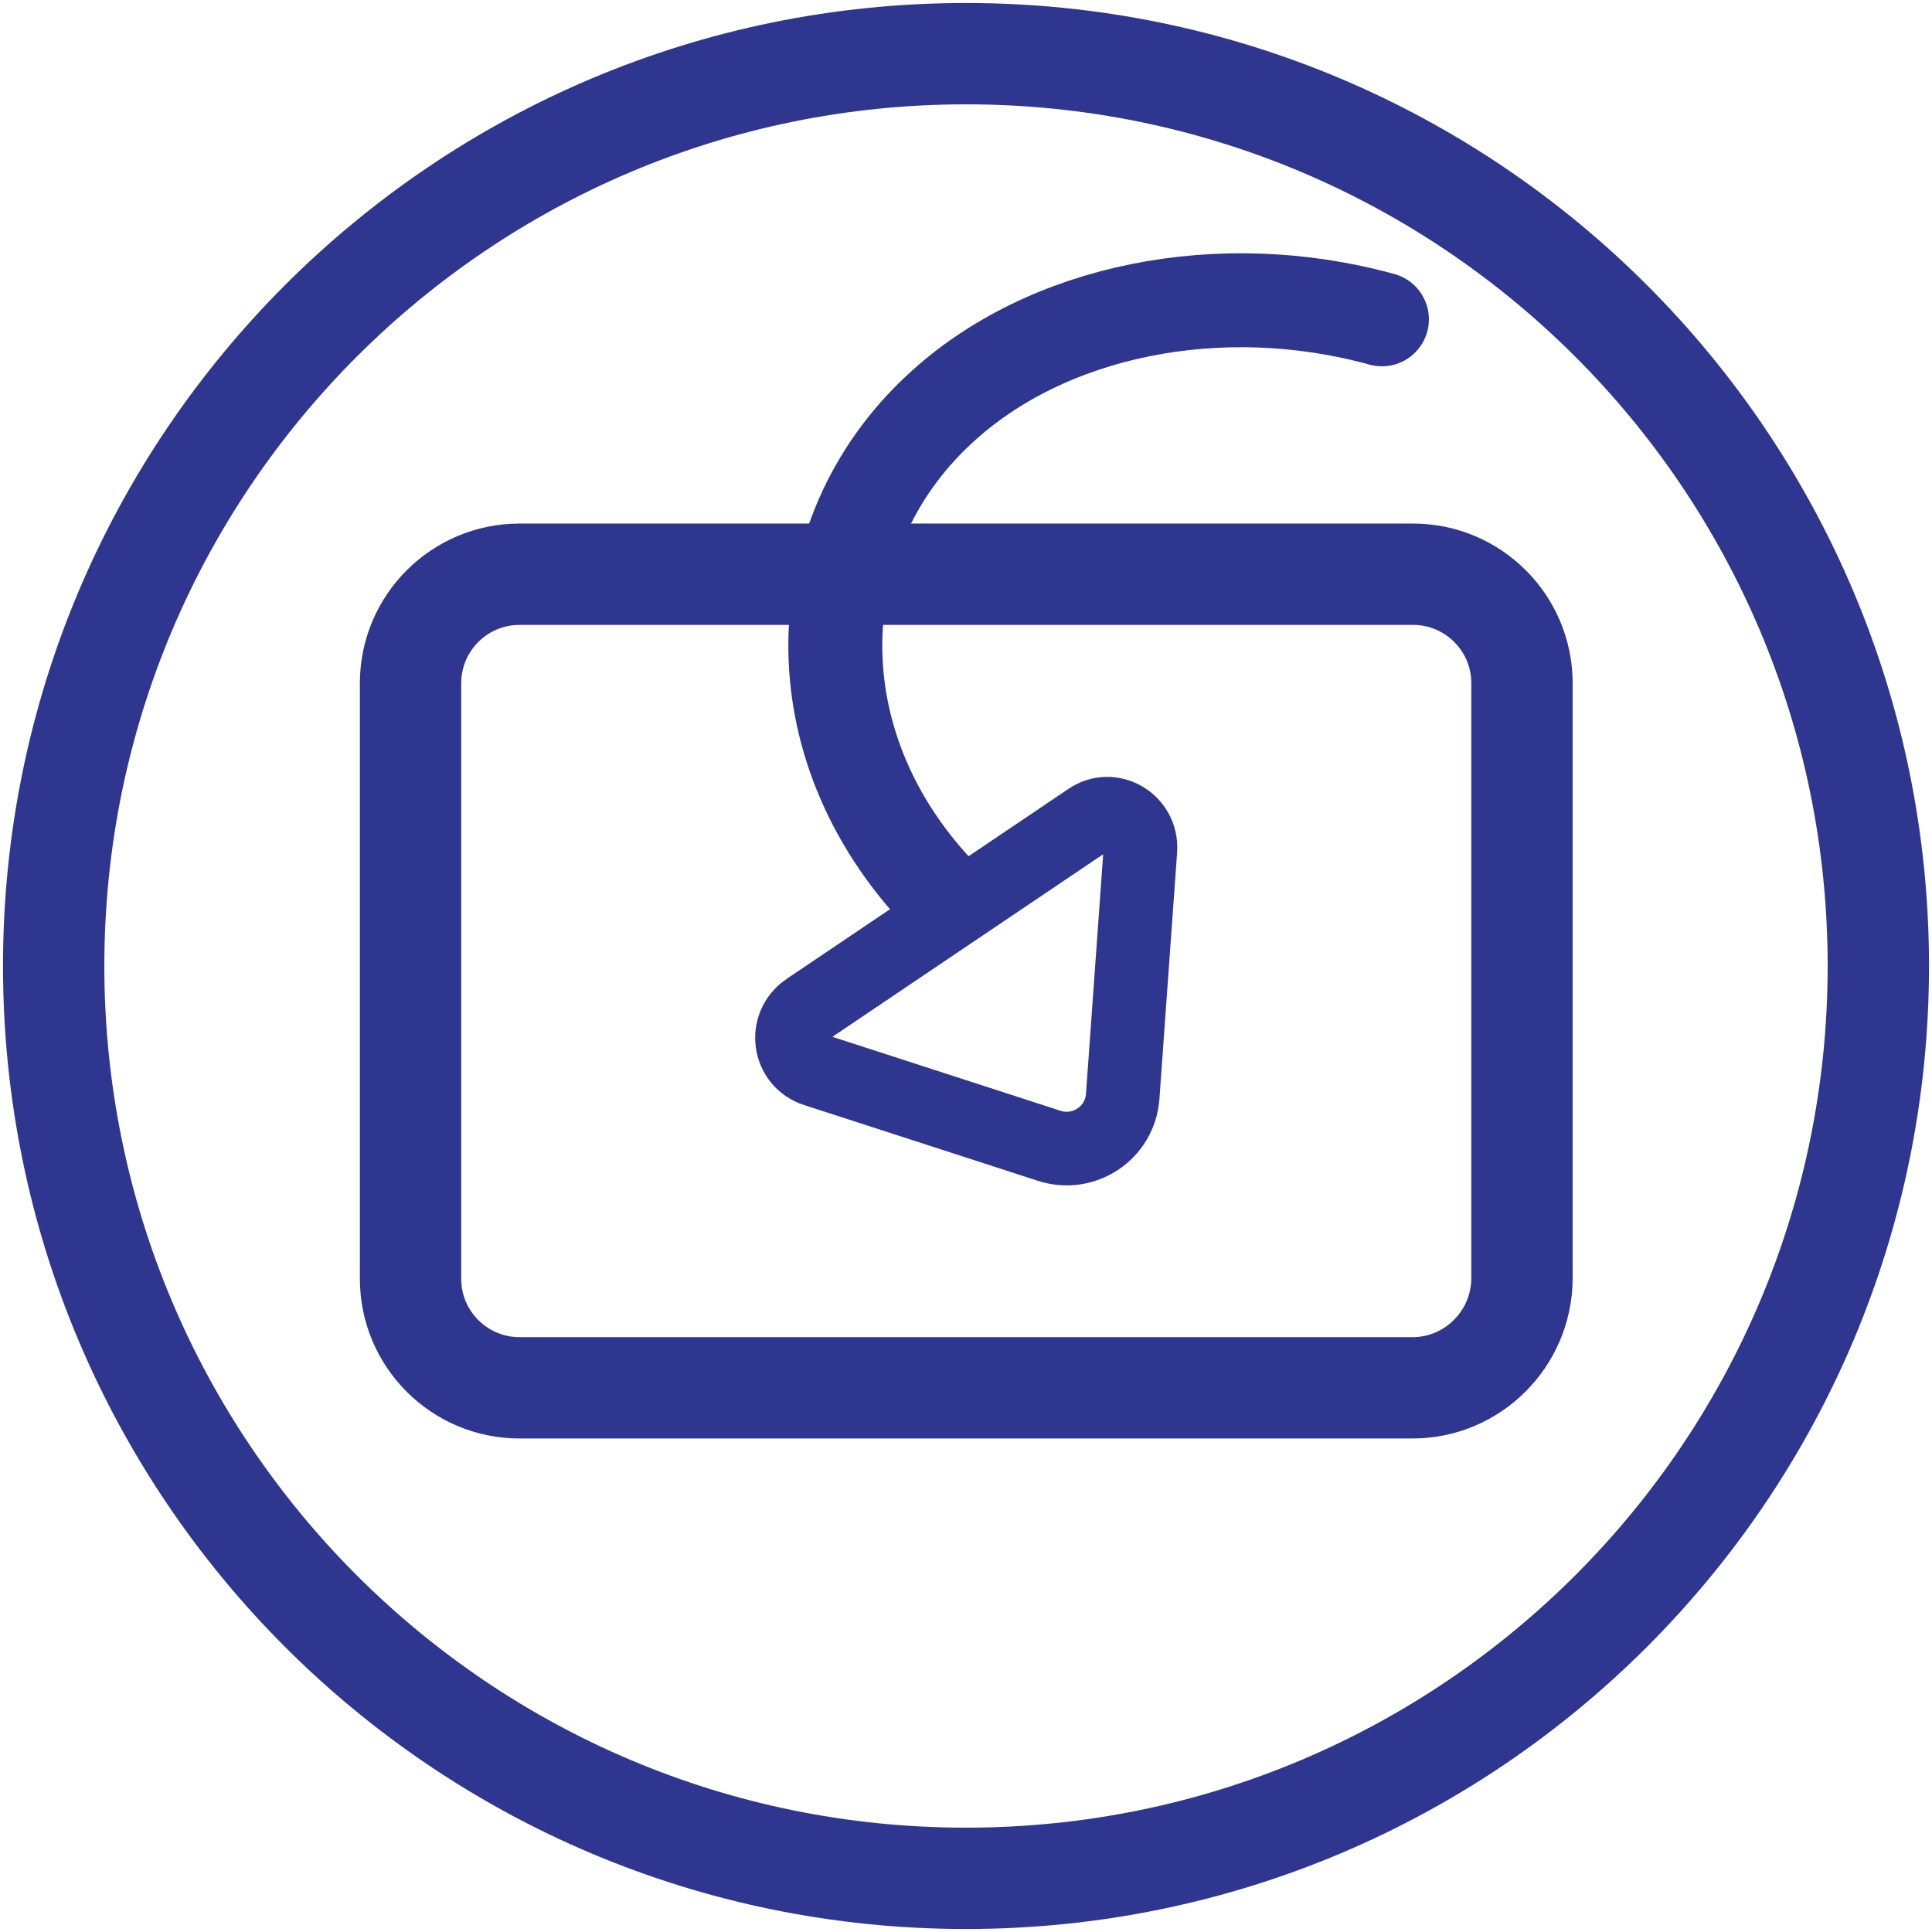
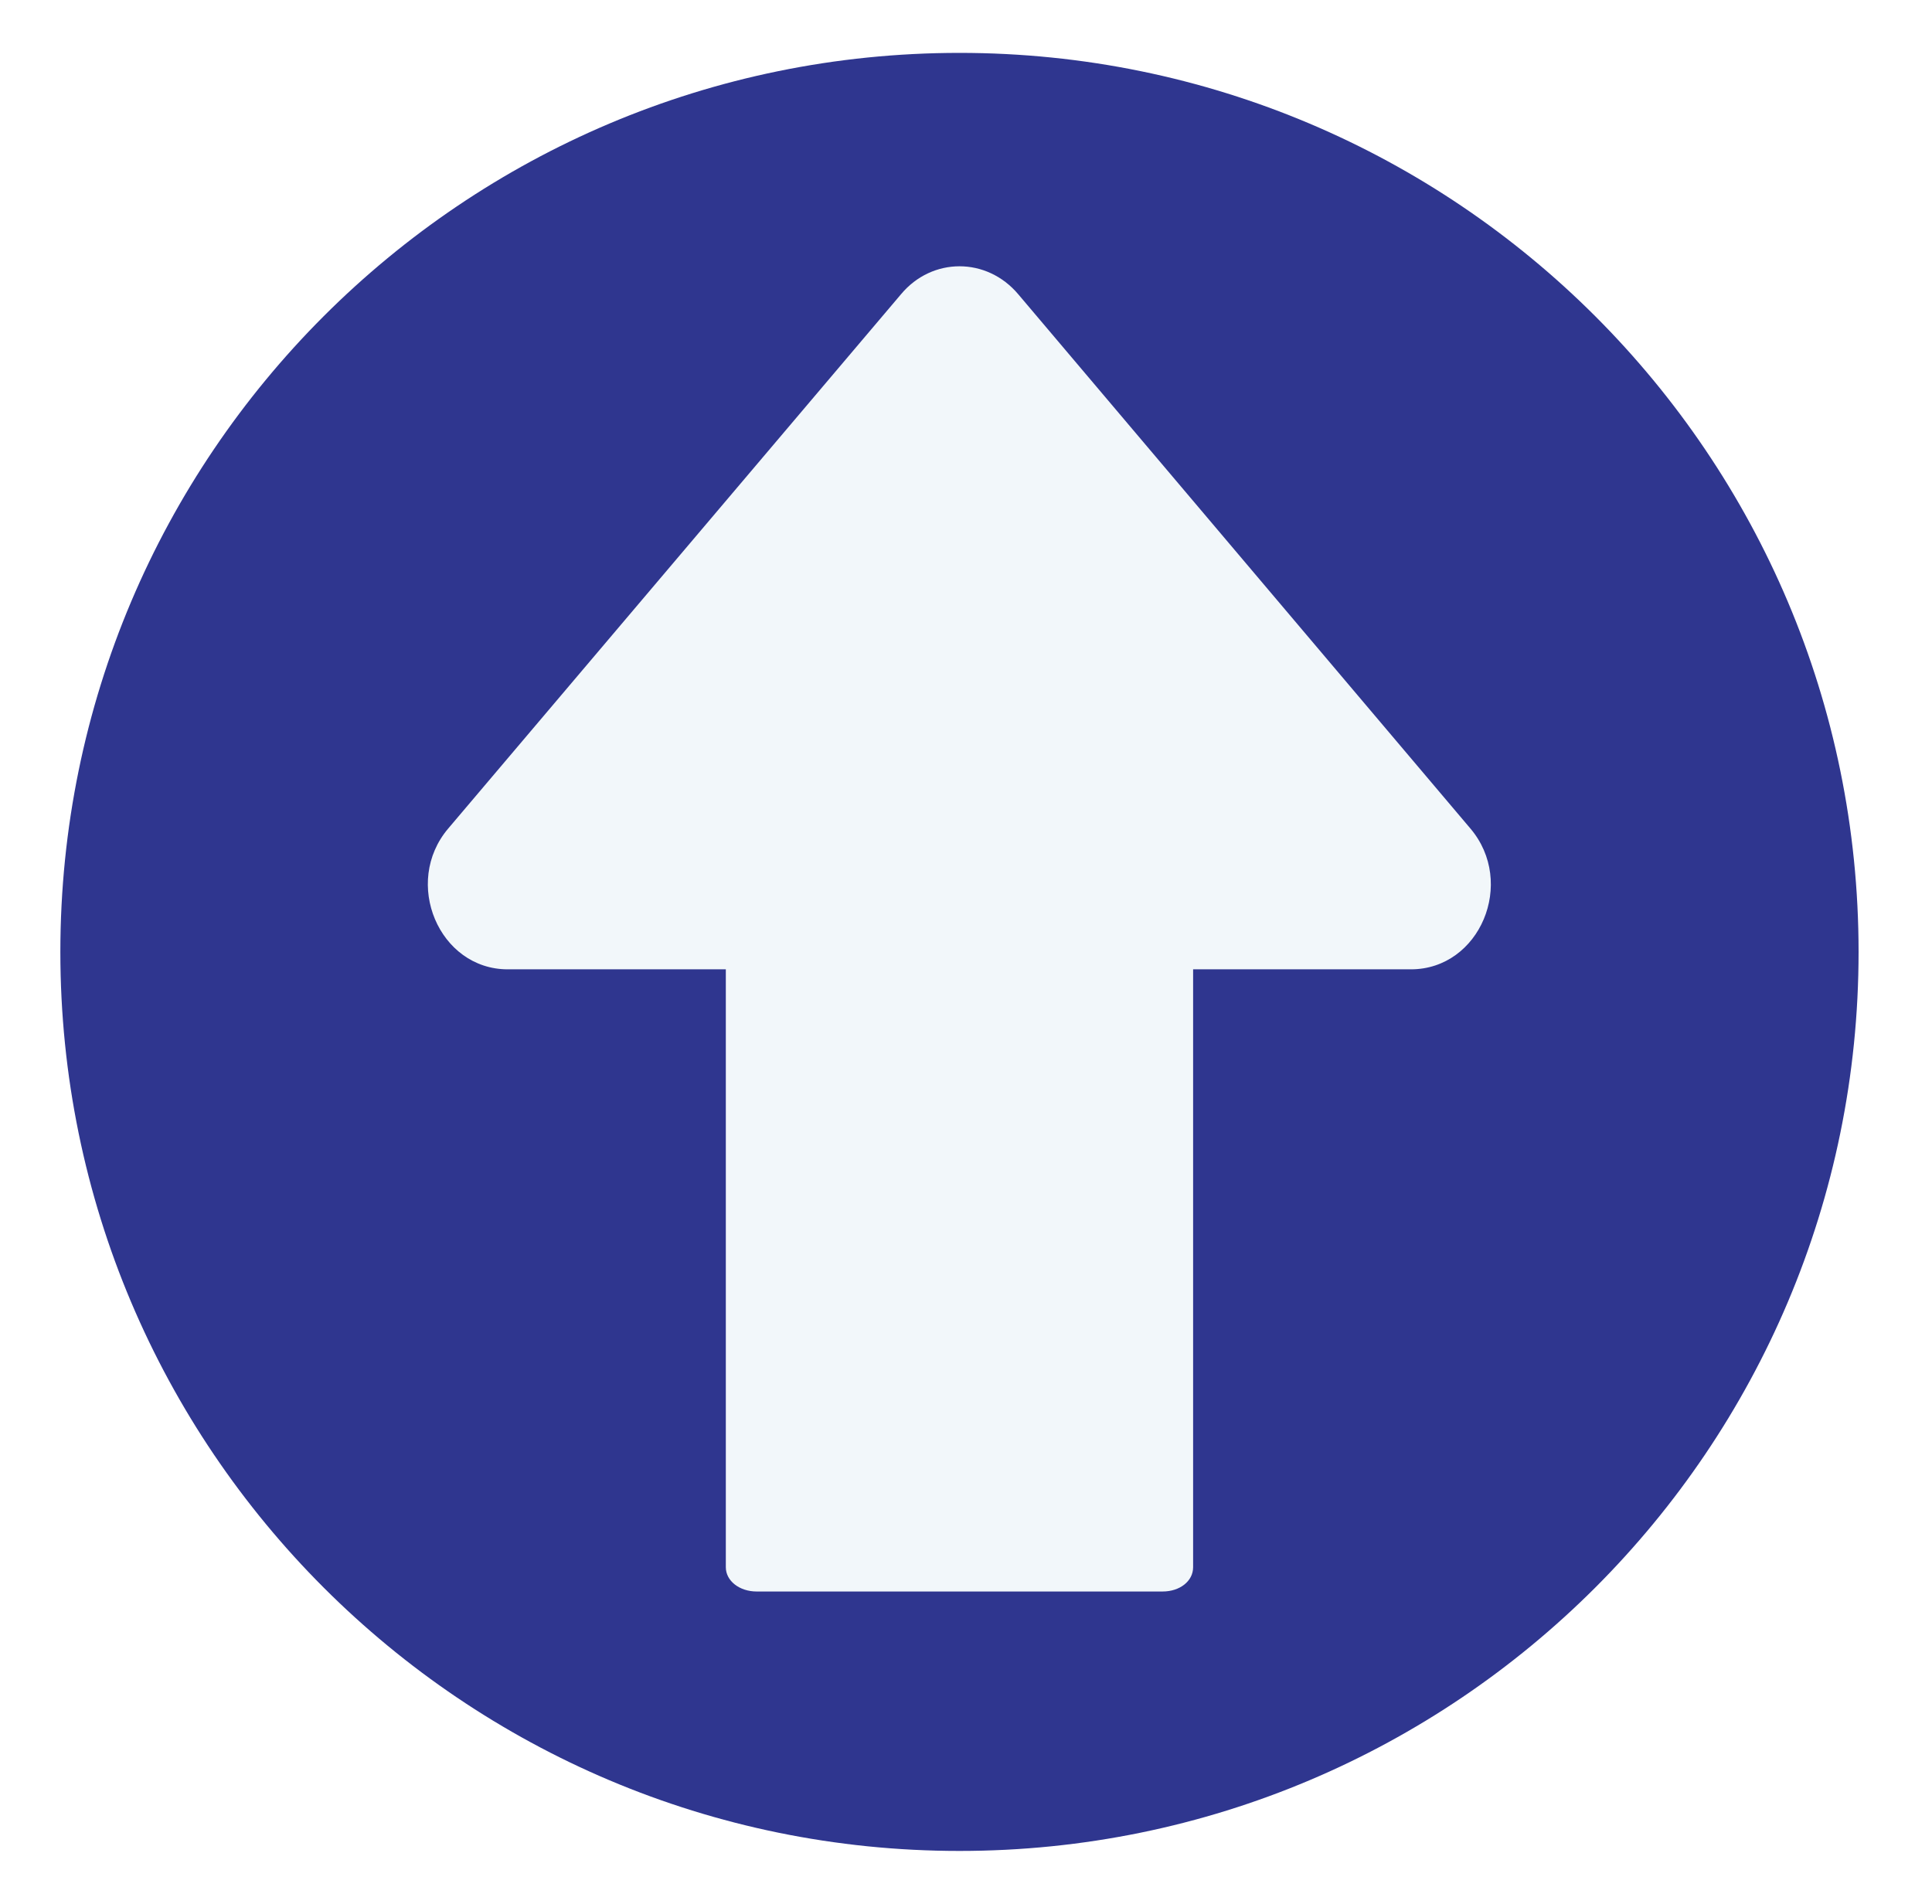
- <svg xmlns="http://www.w3.org/2000/svg" version="1.1" id="Layer_1" x="0px" y="0px" viewBox="126 216 360 360" enable-background="new 126 216 360 360" xml:space="preserve">
-   <path fill="none" stroke="#2F368F" stroke-width="40" stroke-miterlimit="10" d="M-443.2,349h244.6c18.7,0,28.6-22,16.1-35.8  L-305,177.6c-8.5-9.5-23.3-9.5-31.8,0l-122.5,135.6C-471.8,327-461.9,349-443.2,349z" />
-   <path fill="none" stroke="#2F368F" stroke-width="36.17" stroke-miterlimit="10" d="M-271.1,515.8H-371c-4.2,0-7.6-2.7-7.6-6.2  V355.5c0-3.5,3.2-6.2,7.6-6.2h99.8c4.2,0,7.6,2.7,7.6,6.2v154.2C-263.6,513.2-266.9,515.8-271.1,515.8z" />
-   <path fill="none" stroke="#BCBEC0" stroke-width="3.951" stroke-linecap="round" stroke-miterlimit="10" d="M-184.8,536.2" />
-   <circle fill="none" stroke="#2F368F" stroke-width="18.883" stroke-miterlimit="10" cx="306" cy="396" r="170" />
-   <path fill="none" stroke="#2F368F" stroke-width="18.883" stroke-miterlimit="10" d="M389.2,474.6H222.8  c-11.2,0-20.3-9.1-20.3-20.3v-111c0-11.2,9.1-20.3,20.3-20.3h166.5c11.2,0,20.3,9.1,20.3,20.3v111  C409.5,465.5,400.4,474.6,389.2,474.6z" />
-   <path fill="none" stroke="#2F368F" stroke-width="17.506" stroke-linecap="round" stroke-miterlimit="10" d="M383.5,275.5  c-30.1-8.3-62.6-1.8-82.5,16.8c-25.2,23.4-26.4,62.4,0,90.2" />
-   <path fill="none" stroke="#2F368F" stroke-width="13.719" stroke-linecap="round" stroke-miterlimit="10" d="M328.9,368.7  l-52.5,35.4c-4.4,3-3.5,9.7,1.6,11.3l43.5,14.1c6.5,2.1,13.2-2.4,13.7-9.2l3.3-46C338.8,369.1,333.1,365.8,328.9,368.7z" />
+ <svg xmlns="http://www.w3.org/2000/svg" version="1.1" id="Layer_1" x="0px" y="0px" viewBox="87.6 0 621 612" enable-background="new 87.6 0 621 612" xml:space="preserve">
+   <path fill="none" stroke="#BCBEC0" stroke-width="3.951" stroke-linecap="round" stroke-miterlimit="10" d="M-312.4,760.3" />
+   <circle fill="#2F368F" cx="396" cy="306" r="289" />
+   <g>
+     <path fill="#F2F7FA" d="M250.8,311.6h290.3c22.2,0,33.9-27.9,19.1-45.3L414.9,94.6c-10.1-12-27.7-12-37.7,0L231.7,266.3   C216.9,283.7,228.7,311.6,250.8,311.6z" />
+     <path fill="#F2F7FA" d="M461.3,511.6H330.8c-5.5,0-9.9-3.4-9.9-7.8V308.6c0-4.4,4.2-7.8,9.9-7.8h130.4c5.5,0,9.9,3.4,9.9,7.8v195.2   C471.1,508.3,466.8,511.6,461.3,511.6z" />
+   </g>
</svg>
